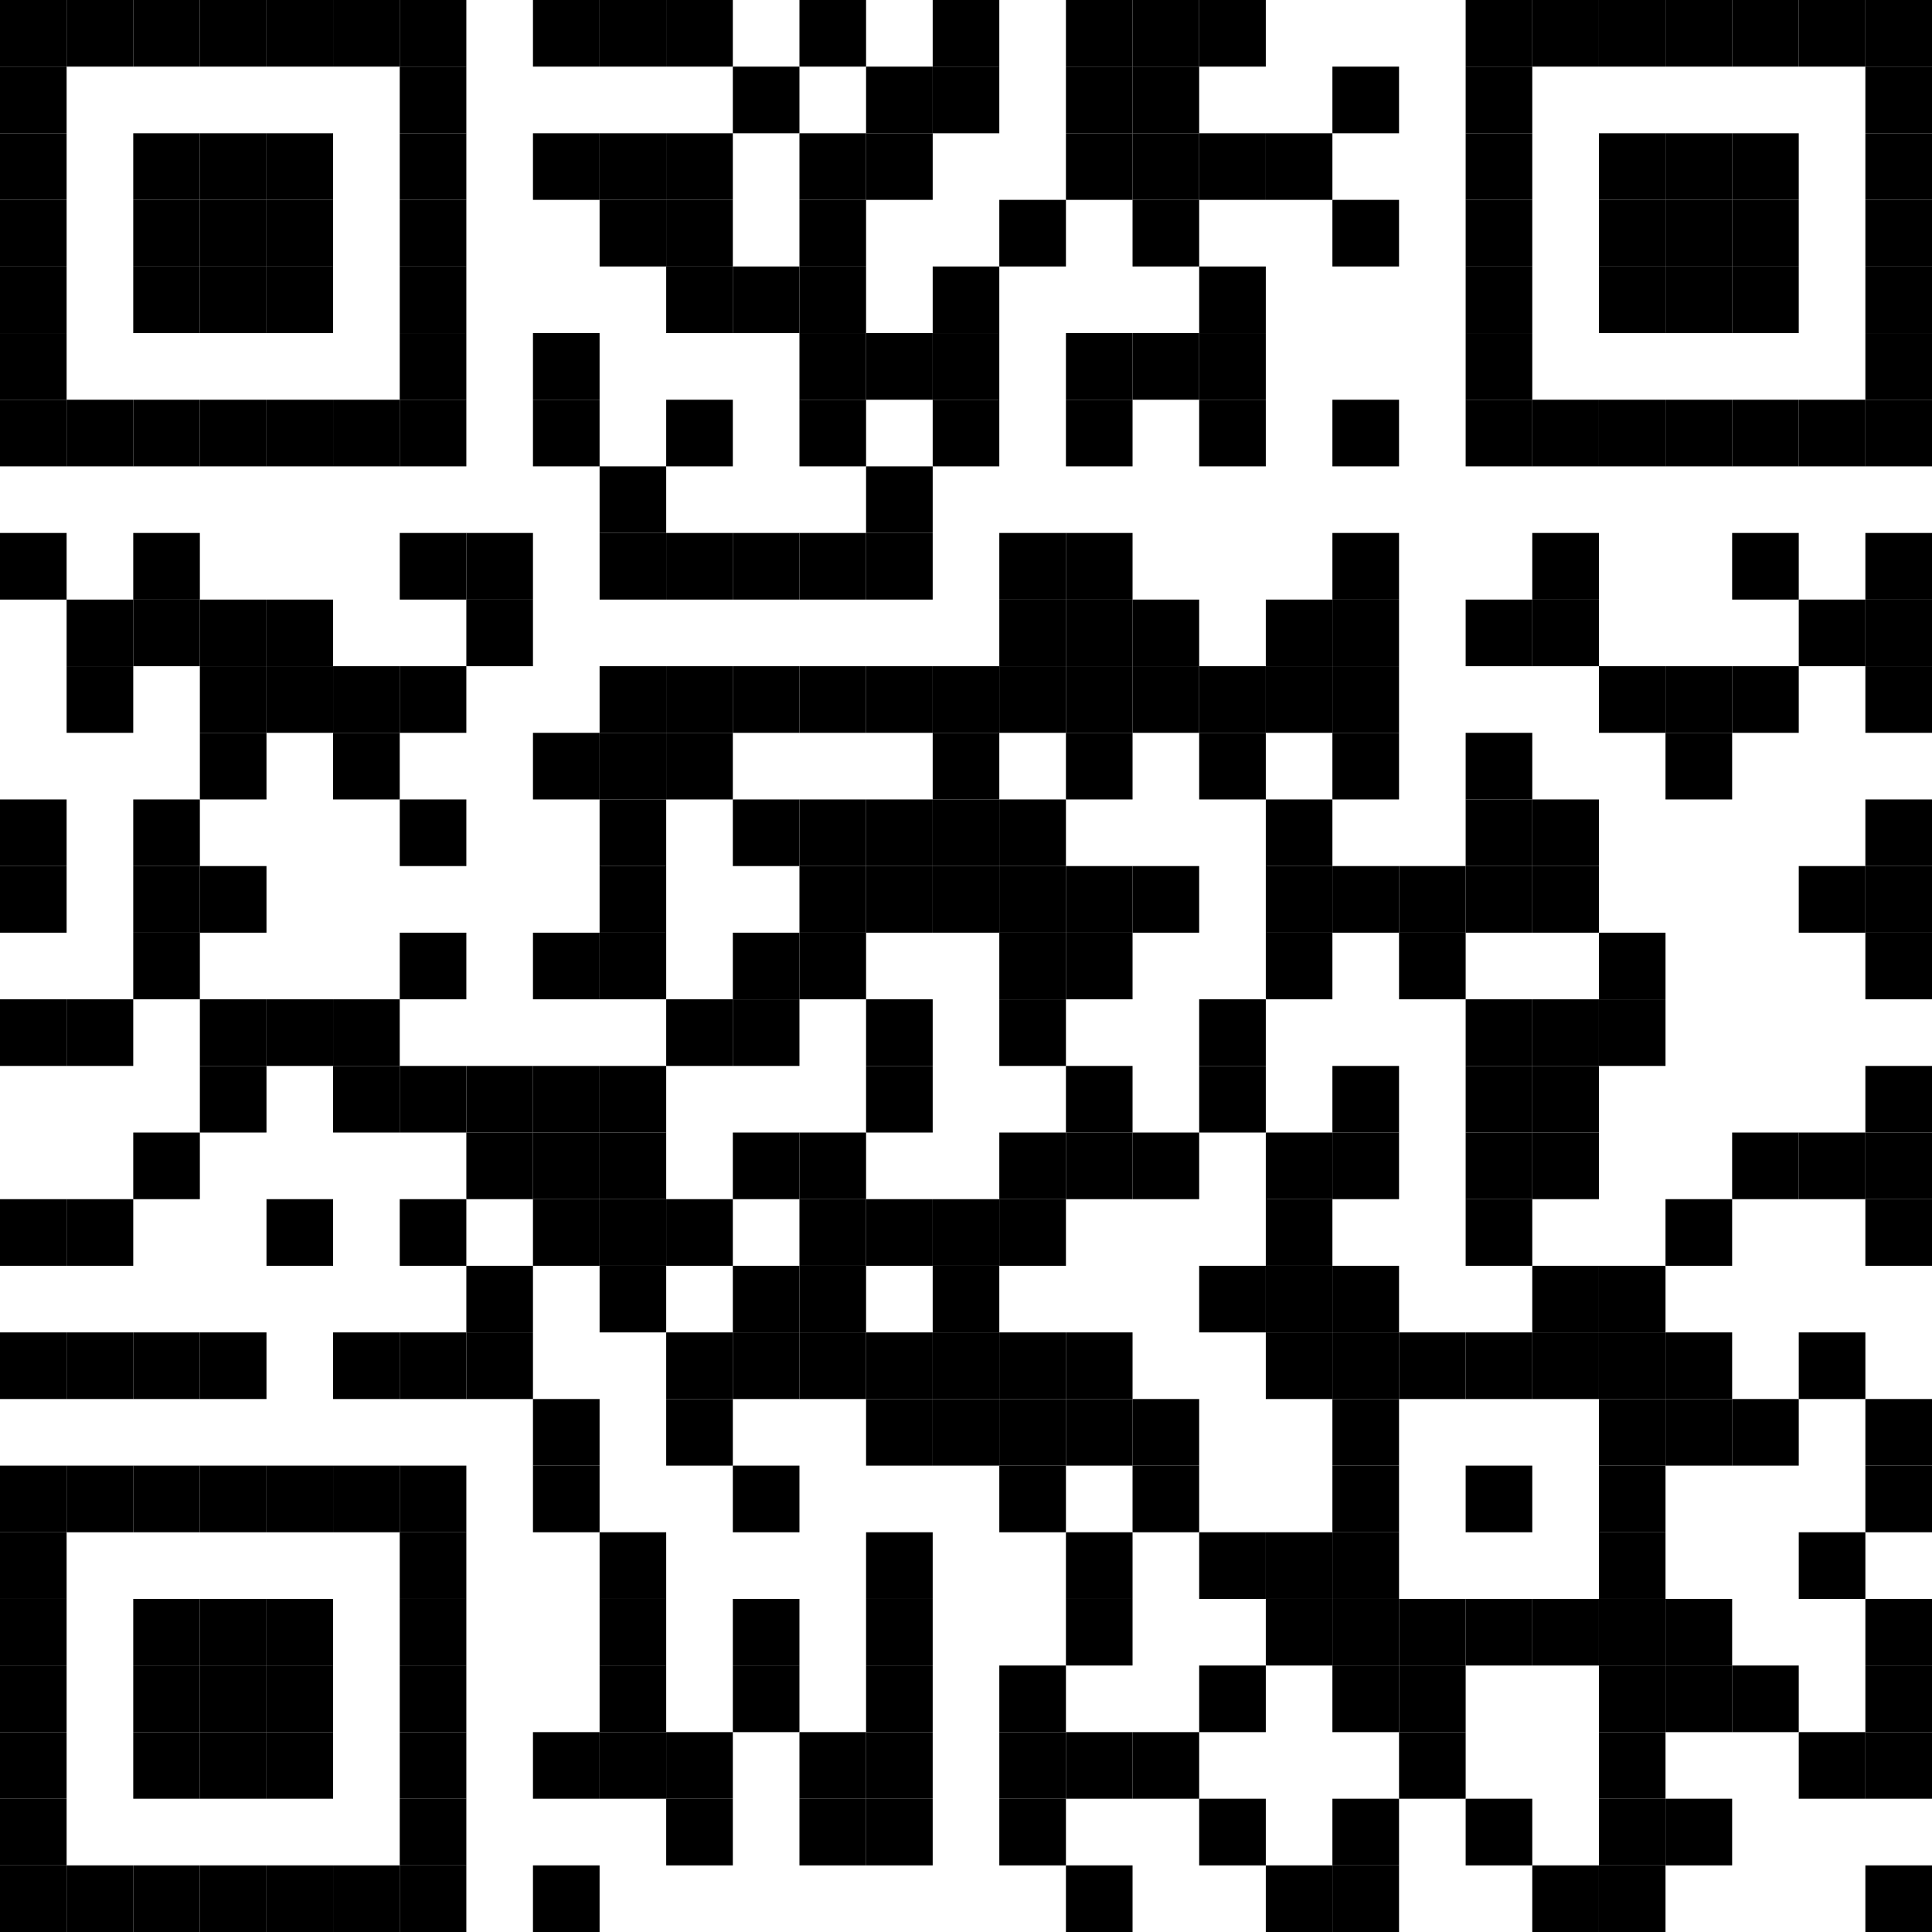
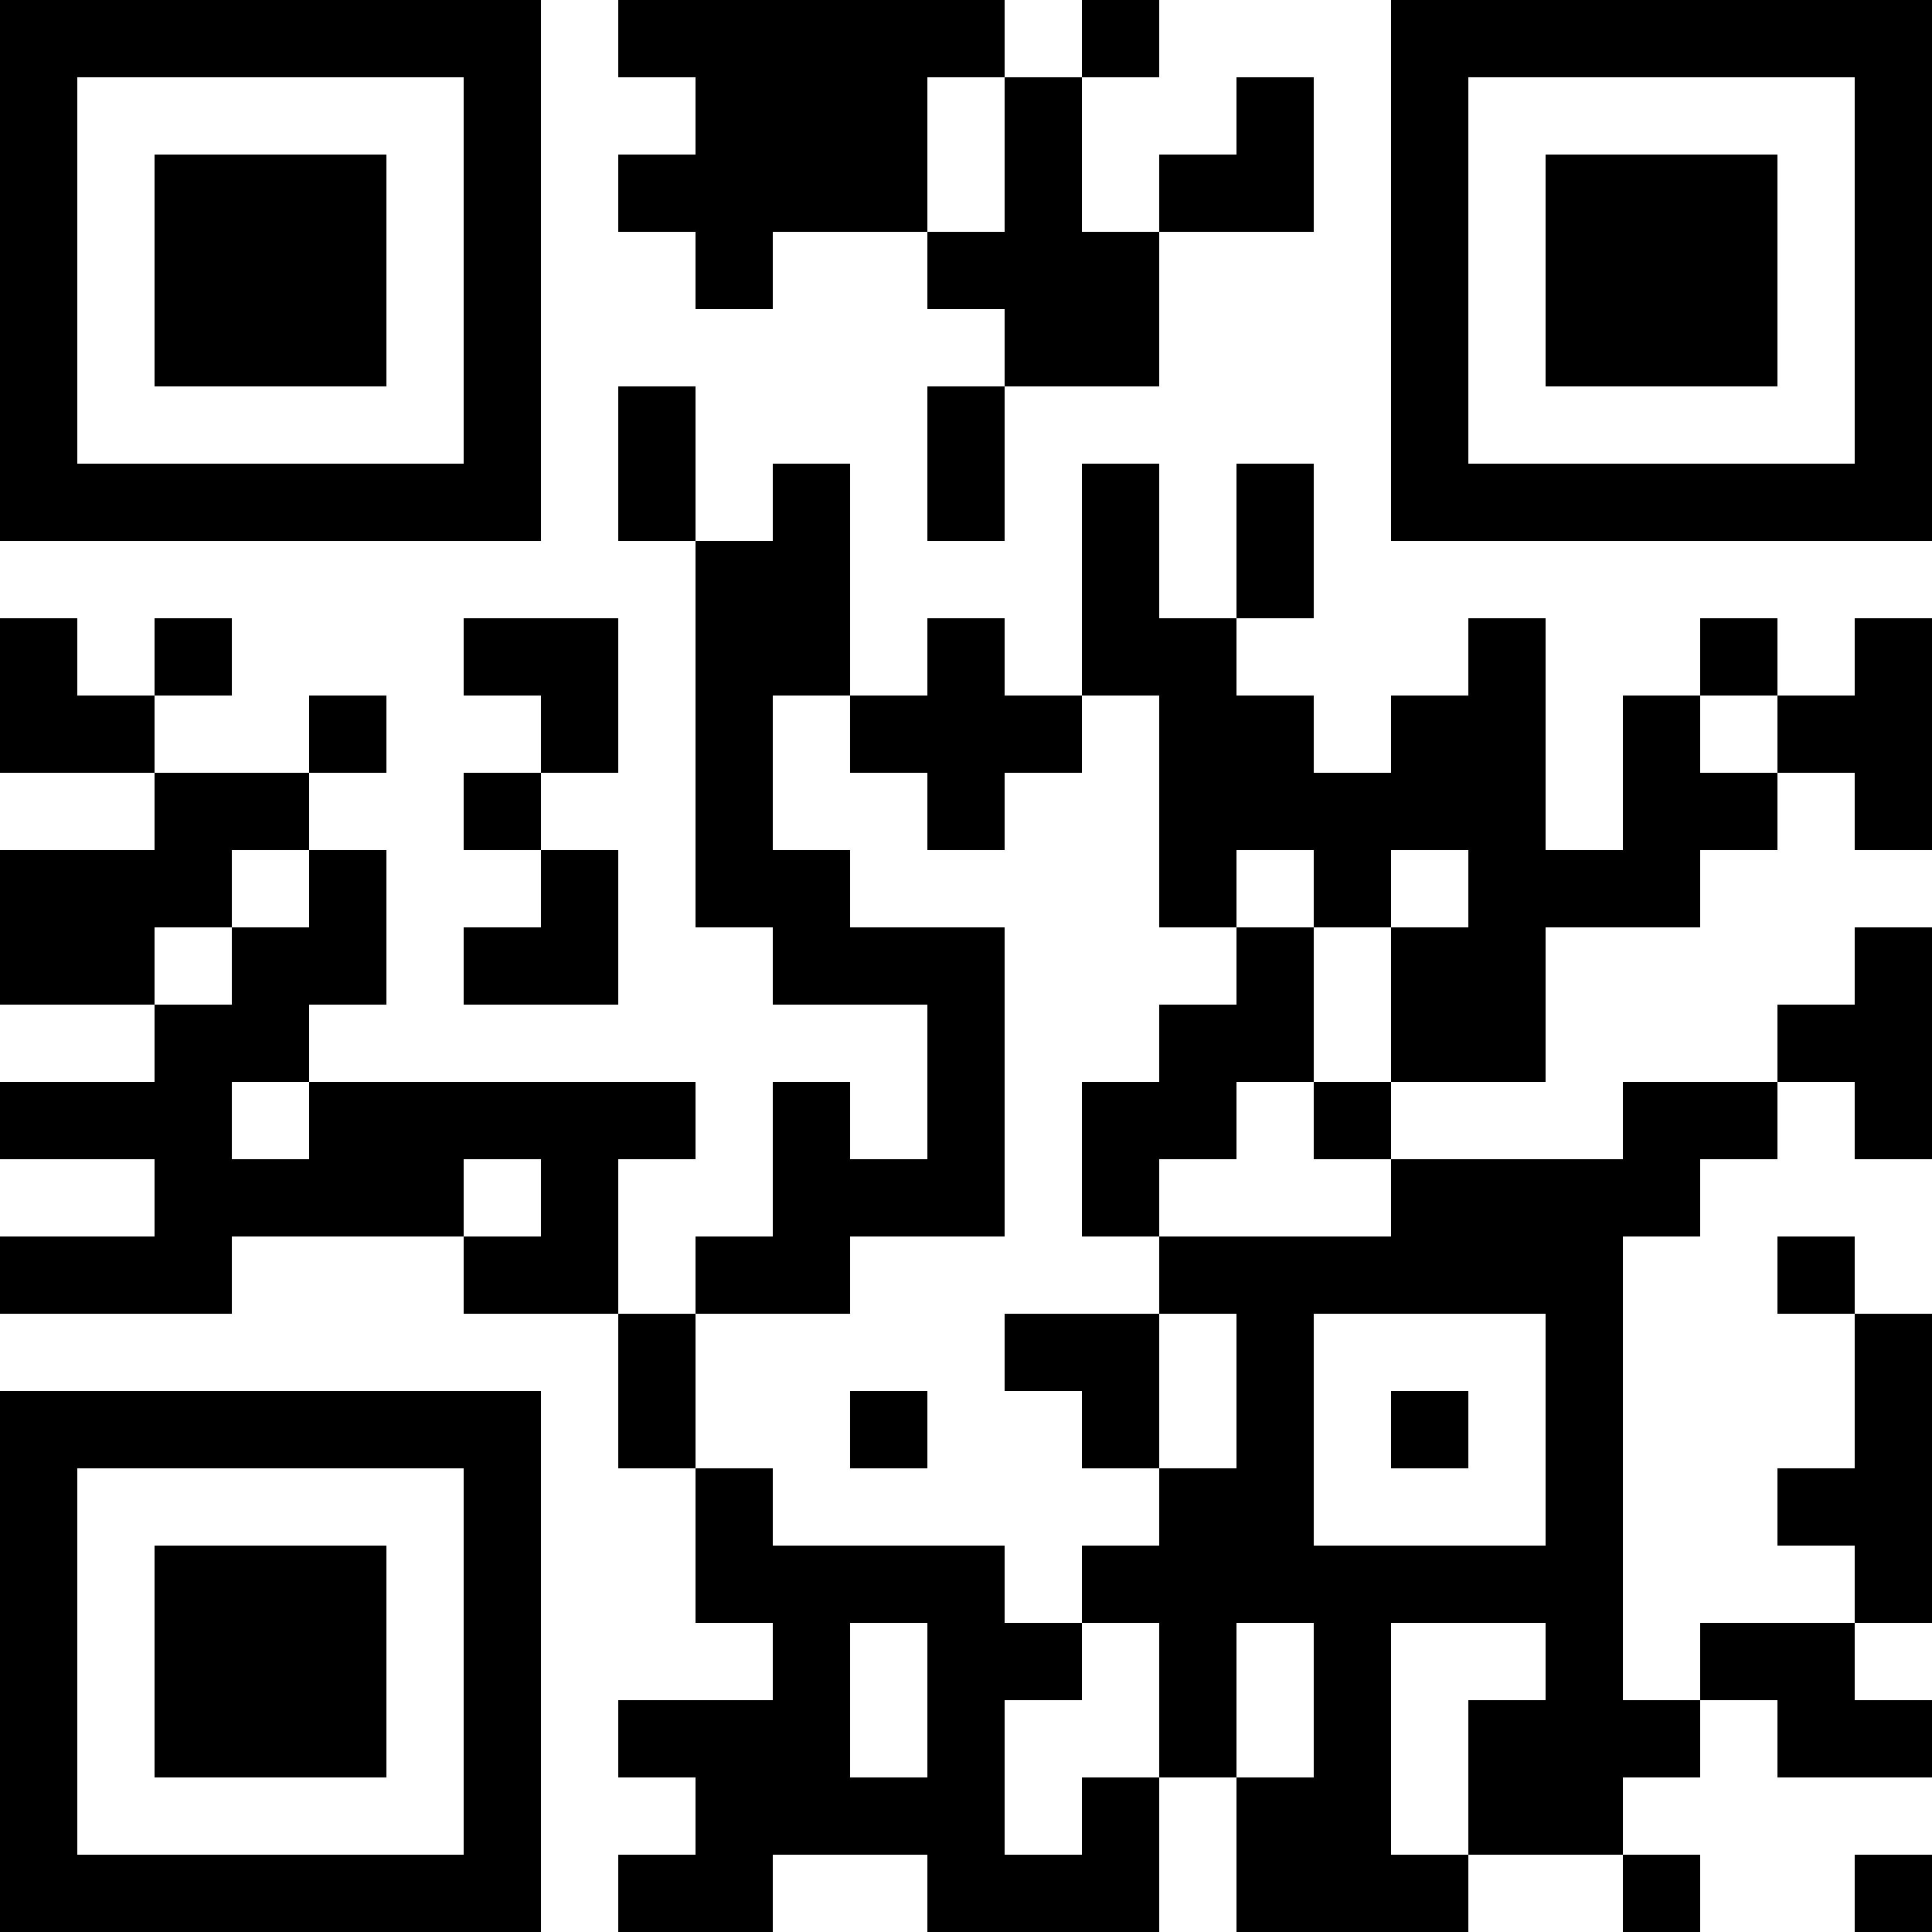
- <svg xmlns="http://www.w3.org/2000/svg" width="3.07cm" height="3.07cm" viewBox="0 0 29 29" preserveAspectRatio="none" version="1.1">
+ <svg xmlns="http://www.w3.org/2000/svg" width="2.65cm" height="2.65cm" viewBox="0 0 25 25" preserveAspectRatio="none" version="1.1">
  <g id="QRcode">
-     <rect x="0" y="0" width="29" height="29" fill="#ffffff" />
+     <rect x="0" y="0" width="25" height="25" fill="#ffffff" />
    <g id="Pattern" transform="translate(0,0)">
      <rect x="0" y="0" width="1" height="1" fill="#000000" />
      <rect x="1" y="0" width="1" height="1" fill="#000000" />
      <rect x="2" y="0" width="1" height="1" fill="#000000" />
      <rect x="3" y="0" width="1" height="1" fill="#000000" />
      <rect x="4" y="0" width="1" height="1" fill="#000000" />
      <rect x="5" y="0" width="1" height="1" fill="#000000" />
      <rect x="6" y="0" width="1" height="1" fill="#000000" />
      <rect x="8" y="0" width="1" height="1" fill="#000000" />
      <rect x="9" y="0" width="1" height="1" fill="#000000" />
      <rect x="10" y="0" width="1" height="1" fill="#000000" />
+       <rect x="11" y="0" width="1" height="1" fill="#000000" />
      <rect x="12" y="0" width="1" height="1" fill="#000000" />
      <rect x="14" y="0" width="1" height="1" fill="#000000" />
-       <rect x="16" y="0" width="1" height="1" fill="#000000" />
-       <rect x="17" y="0" width="1" height="1" fill="#000000" />
      <rect x="18" y="0" width="1" height="1" fill="#000000" />
+       <rect x="19" y="0" width="1" height="1" fill="#000000" />
+       <rect x="20" y="0" width="1" height="1" fill="#000000" />
+       <rect x="21" y="0" width="1" height="1" fill="#000000" />
      <rect x="22" y="0" width="1" height="1" fill="#000000" />
      <rect x="23" y="0" width="1" height="1" fill="#000000" />
      <rect x="24" y="0" width="1" height="1" fill="#000000" />
-       <rect x="25" y="0" width="1" height="1" fill="#000000" />
-       <rect x="26" y="0" width="1" height="1" fill="#000000" />
-       <rect x="27" y="0" width="1" height="1" fill="#000000" />
-       <rect x="28" y="0" width="1" height="1" fill="#000000" />
      <rect x="0" y="1" width="1" height="1" fill="#000000" />
      <rect x="6" y="1" width="1" height="1" fill="#000000" />
+       <rect x="9" y="1" width="1" height="1" fill="#000000" />
+       <rect x="10" y="1" width="1" height="1" fill="#000000" />
      <rect x="11" y="1" width="1" height="1" fill="#000000" />
      <rect x="13" y="1" width="1" height="1" fill="#000000" />
-       <rect x="14" y="1" width="1" height="1" fill="#000000" />
      <rect x="16" y="1" width="1" height="1" fill="#000000" />
-       <rect x="17" y="1" width="1" height="1" fill="#000000" />
-       <rect x="20" y="1" width="1" height="1" fill="#000000" />
-       <rect x="22" y="1" width="1" height="1" fill="#000000" />
-       <rect x="28" y="1" width="1" height="1" fill="#000000" />
+       <rect x="18" y="1" width="1" height="1" fill="#000000" />
+       <rect x="24" y="1" width="1" height="1" fill="#000000" />
      <rect x="0" y="2" width="1" height="1" fill="#000000" />
      <rect x="2" y="2" width="1" height="1" fill="#000000" />
      <rect x="3" y="2" width="1" height="1" fill="#000000" />
      <rect x="4" y="2" width="1" height="1" fill="#000000" />
      <rect x="6" y="2" width="1" height="1" fill="#000000" />
      <rect x="8" y="2" width="1" height="1" fill="#000000" />
      <rect x="9" y="2" width="1" height="1" fill="#000000" />
      <rect x="10" y="2" width="1" height="1" fill="#000000" />
-       <rect x="12" y="2" width="1" height="1" fill="#000000" />
+       <rect x="11" y="2" width="1" height="1" fill="#000000" />
      <rect x="13" y="2" width="1" height="1" fill="#000000" />
+       <rect x="15" y="2" width="1" height="1" fill="#000000" />
      <rect x="16" y="2" width="1" height="1" fill="#000000" />
-       <rect x="17" y="2" width="1" height="1" fill="#000000" />
      <rect x="18" y="2" width="1" height="1" fill="#000000" />
-       <rect x="19" y="2" width="1" height="1" fill="#000000" />
+       <rect x="20" y="2" width="1" height="1" fill="#000000" />
+       <rect x="21" y="2" width="1" height="1" fill="#000000" />
      <rect x="22" y="2" width="1" height="1" fill="#000000" />
      <rect x="24" y="2" width="1" height="1" fill="#000000" />
-       <rect x="25" y="2" width="1" height="1" fill="#000000" />
-       <rect x="26" y="2" width="1" height="1" fill="#000000" />
-       <rect x="28" y="2" width="1" height="1" fill="#000000" />
      <rect x="0" y="3" width="1" height="1" fill="#000000" />
      <rect x="2" y="3" width="1" height="1" fill="#000000" />
      <rect x="3" y="3" width="1" height="1" fill="#000000" />
      <rect x="4" y="3" width="1" height="1" fill="#000000" />
      <rect x="6" y="3" width="1" height="1" fill="#000000" />
      <rect x="9" y="3" width="1" height="1" fill="#000000" />
-       <rect x="10" y="3" width="1" height="1" fill="#000000" />
      <rect x="12" y="3" width="1" height="1" fill="#000000" />
-       <rect x="15" y="3" width="1" height="1" fill="#000000" />
-       <rect x="17" y="3" width="1" height="1" fill="#000000" />
+       <rect x="13" y="3" width="1" height="1" fill="#000000" />
+       <rect x="14" y="3" width="1" height="1" fill="#000000" />
+       <rect x="18" y="3" width="1" height="1" fill="#000000" />
      <rect x="20" y="3" width="1" height="1" fill="#000000" />
+       <rect x="21" y="3" width="1" height="1" fill="#000000" />
      <rect x="22" y="3" width="1" height="1" fill="#000000" />
      <rect x="24" y="3" width="1" height="1" fill="#000000" />
-       <rect x="25" y="3" width="1" height="1" fill="#000000" />
-       <rect x="26" y="3" width="1" height="1" fill="#000000" />
-       <rect x="28" y="3" width="1" height="1" fill="#000000" />
      <rect x="0" y="4" width="1" height="1" fill="#000000" />
      <rect x="2" y="4" width="1" height="1" fill="#000000" />
      <rect x="3" y="4" width="1" height="1" fill="#000000" />
      <rect x="4" y="4" width="1" height="1" fill="#000000" />
      <rect x="6" y="4" width="1" height="1" fill="#000000" />
-       <rect x="10" y="4" width="1" height="1" fill="#000000" />
-       <rect x="11" y="4" width="1" height="1" fill="#000000" />
-       <rect x="12" y="4" width="1" height="1" fill="#000000" />
+       <rect x="13" y="4" width="1" height="1" fill="#000000" />
      <rect x="14" y="4" width="1" height="1" fill="#000000" />
      <rect x="18" y="4" width="1" height="1" fill="#000000" />
+       <rect x="20" y="4" width="1" height="1" fill="#000000" />
+       <rect x="21" y="4" width="1" height="1" fill="#000000" />
      <rect x="22" y="4" width="1" height="1" fill="#000000" />
      <rect x="24" y="4" width="1" height="1" fill="#000000" />
-       <rect x="25" y="4" width="1" height="1" fill="#000000" />
-       <rect x="26" y="4" width="1" height="1" fill="#000000" />
-       <rect x="28" y="4" width="1" height="1" fill="#000000" />
      <rect x="0" y="5" width="1" height="1" fill="#000000" />
      <rect x="6" y="5" width="1" height="1" fill="#000000" />
      <rect x="8" y="5" width="1" height="1" fill="#000000" />
      <rect x="12" y="5" width="1" height="1" fill="#000000" />
-       <rect x="13" y="5" width="1" height="1" fill="#000000" />
-       <rect x="14" y="5" width="1" height="1" fill="#000000" />
-       <rect x="16" y="5" width="1" height="1" fill="#000000" />
-       <rect x="17" y="5" width="1" height="1" fill="#000000" />
      <rect x="18" y="5" width="1" height="1" fill="#000000" />
-       <rect x="22" y="5" width="1" height="1" fill="#000000" />
-       <rect x="28" y="5" width="1" height="1" fill="#000000" />
+       <rect x="24" y="5" width="1" height="1" fill="#000000" />
      <rect x="0" y="6" width="1" height="1" fill="#000000" />
      <rect x="1" y="6" width="1" height="1" fill="#000000" />
      <rect x="2" y="6" width="1" height="1" fill="#000000" />
      <rect x="3" y="6" width="1" height="1" fill="#000000" />
      <rect x="4" y="6" width="1" height="1" fill="#000000" />
      <rect x="5" y="6" width="1" height="1" fill="#000000" />
      <rect x="6" y="6" width="1" height="1" fill="#000000" />
      <rect x="8" y="6" width="1" height="1" fill="#000000" />
      <rect x="10" y="6" width="1" height="1" fill="#000000" />
      <rect x="12" y="6" width="1" height="1" fill="#000000" />
      <rect x="14" y="6" width="1" height="1" fill="#000000" />
      <rect x="16" y="6" width="1" height="1" fill="#000000" />
      <rect x="18" y="6" width="1" height="1" fill="#000000" />
+       <rect x="19" y="6" width="1" height="1" fill="#000000" />
      <rect x="20" y="6" width="1" height="1" fill="#000000" />
+       <rect x="21" y="6" width="1" height="1" fill="#000000" />
      <rect x="22" y="6" width="1" height="1" fill="#000000" />
      <rect x="23" y="6" width="1" height="1" fill="#000000" />
      <rect x="24" y="6" width="1" height="1" fill="#000000" />
-       <rect x="25" y="6" width="1" height="1" fill="#000000" />
-       <rect x="26" y="6" width="1" height="1" fill="#000000" />
-       <rect x="27" y="6" width="1" height="1" fill="#000000" />
-       <rect x="28" y="6" width="1" height="1" fill="#000000" />
      <rect x="9" y="7" width="1" height="1" fill="#000000" />
-       <rect x="13" y="7" width="1" height="1" fill="#000000" />
+       <rect x="10" y="7" width="1" height="1" fill="#000000" />
+       <rect x="14" y="7" width="1" height="1" fill="#000000" />
+       <rect x="16" y="7" width="1" height="1" fill="#000000" />
      <rect x="0" y="8" width="1" height="1" fill="#000000" />
      <rect x="2" y="8" width="1" height="1" fill="#000000" />
      <rect x="6" y="8" width="1" height="1" fill="#000000" />
      <rect x="7" y="8" width="1" height="1" fill="#000000" />
      <rect x="9" y="8" width="1" height="1" fill="#000000" />
      <rect x="10" y="8" width="1" height="1" fill="#000000" />
-       <rect x="11" y="8" width="1" height="1" fill="#000000" />
      <rect x="12" y="8" width="1" height="1" fill="#000000" />
-       <rect x="13" y="8" width="1" height="1" fill="#000000" />
+       <rect x="14" y="8" width="1" height="1" fill="#000000" />
      <rect x="15" y="8" width="1" height="1" fill="#000000" />
-       <rect x="16" y="8" width="1" height="1" fill="#000000" />
-       <rect x="20" y="8" width="1" height="1" fill="#000000" />
-       <rect x="23" y="8" width="1" height="1" fill="#000000" />
-       <rect x="26" y="8" width="1" height="1" fill="#000000" />
-       <rect x="28" y="8" width="1" height="1" fill="#000000" />
+       <rect x="19" y="8" width="1" height="1" fill="#000000" />
+       <rect x="22" y="8" width="1" height="1" fill="#000000" />
+       <rect x="24" y="8" width="1" height="1" fill="#000000" />
+       <rect x="0" y="9" width="1" height="1" fill="#000000" />
      <rect x="1" y="9" width="1" height="1" fill="#000000" />
-       <rect x="2" y="9" width="1" height="1" fill="#000000" />
-       <rect x="3" y="9" width="1" height="1" fill="#000000" />
      <rect x="4" y="9" width="1" height="1" fill="#000000" />
      <rect x="7" y="9" width="1" height="1" fill="#000000" />
+       <rect x="9" y="9" width="1" height="1" fill="#000000" />
+       <rect x="11" y="9" width="1" height="1" fill="#000000" />
+       <rect x="12" y="9" width="1" height="1" fill="#000000" />
+       <rect x="13" y="9" width="1" height="1" fill="#000000" />
      <rect x="15" y="9" width="1" height="1" fill="#000000" />
      <rect x="16" y="9" width="1" height="1" fill="#000000" />
-       <rect x="17" y="9" width="1" height="1" fill="#000000" />
+       <rect x="18" y="9" width="1" height="1" fill="#000000" />
      <rect x="19" y="9" width="1" height="1" fill="#000000" />
-       <rect x="20" y="9" width="1" height="1" fill="#000000" />
-       <rect x="22" y="9" width="1" height="1" fill="#000000" />
+       <rect x="21" y="9" width="1" height="1" fill="#000000" />
      <rect x="23" y="9" width="1" height="1" fill="#000000" />
-       <rect x="27" y="9" width="1" height="1" fill="#000000" />
-       <rect x="28" y="9" width="1" height="1" fill="#000000" />
-       <rect x="1" y="10" width="1" height="1" fill="#000000" />
+       <rect x="24" y="9" width="1" height="1" fill="#000000" />
+       <rect x="2" y="10" width="1" height="1" fill="#000000" />
      <rect x="3" y="10" width="1" height="1" fill="#000000" />
-       <rect x="4" y="10" width="1" height="1" fill="#000000" />
-       <rect x="5" y="10" width="1" height="1" fill="#000000" />
      <rect x="6" y="10" width="1" height="1" fill="#000000" />
      <rect x="9" y="10" width="1" height="1" fill="#000000" />
-       <rect x="10" y="10" width="1" height="1" fill="#000000" />
-       <rect x="11" y="10" width="1" height="1" fill="#000000" />
      <rect x="12" y="10" width="1" height="1" fill="#000000" />
-       <rect x="13" y="10" width="1" height="1" fill="#000000" />
-       <rect x="14" y="10" width="1" height="1" fill="#000000" />
      <rect x="15" y="10" width="1" height="1" fill="#000000" />
      <rect x="16" y="10" width="1" height="1" fill="#000000" />
      <rect x="17" y="10" width="1" height="1" fill="#000000" />
      <rect x="18" y="10" width="1" height="1" fill="#000000" />
      <rect x="19" y="10" width="1" height="1" fill="#000000" />
-       <rect x="20" y="10" width="1" height="1" fill="#000000" />
+       <rect x="21" y="10" width="1" height="1" fill="#000000" />
+       <rect x="22" y="10" width="1" height="1" fill="#000000" />
      <rect x="24" y="10" width="1" height="1" fill="#000000" />
-       <rect x="25" y="10" width="1" height="1" fill="#000000" />
-       <rect x="26" y="10" width="1" height="1" fill="#000000" />
-       <rect x="28" y="10" width="1" height="1" fill="#000000" />
-       <rect x="3" y="11" width="1" height="1" fill="#000000" />
-       <rect x="5" y="11" width="1" height="1" fill="#000000" />
-       <rect x="8" y="11" width="1" height="1" fill="#000000" />
+       <rect x="0" y="11" width="1" height="1" fill="#000000" />
+       <rect x="1" y="11" width="1" height="1" fill="#000000" />
+       <rect x="2" y="11" width="1" height="1" fill="#000000" />
+       <rect x="4" y="11" width="1" height="1" fill="#000000" />
+       <rect x="7" y="11" width="1" height="1" fill="#000000" />
      <rect x="9" y="11" width="1" height="1" fill="#000000" />
      <rect x="10" y="11" width="1" height="1" fill="#000000" />
-       <rect x="14" y="11" width="1" height="1" fill="#000000" />
-       <rect x="16" y="11" width="1" height="1" fill="#000000" />
-       <rect x="18" y="11" width="1" height="1" fill="#000000" />
+       <rect x="15" y="11" width="1" height="1" fill="#000000" />
+       <rect x="17" y="11" width="1" height="1" fill="#000000" />
+       <rect x="19" y="11" width="1" height="1" fill="#000000" />
      <rect x="20" y="11" width="1" height="1" fill="#000000" />
-       <rect x="22" y="11" width="1" height="1" fill="#000000" />
-       <rect x="25" y="11" width="1" height="1" fill="#000000" />
+       <rect x="21" y="11" width="1" height="1" fill="#000000" />
      <rect x="0" y="12" width="1" height="1" fill="#000000" />
-       <rect x="2" y="12" width="1" height="1" fill="#000000" />
+       <rect x="1" y="12" width="1" height="1" fill="#000000" />
+       <rect x="3" y="12" width="1" height="1" fill="#000000" />
+       <rect x="4" y="12" width="1" height="1" fill="#000000" />
      <rect x="6" y="12" width="1" height="1" fill="#000000" />
-       <rect x="9" y="12" width="1" height="1" fill="#000000" />
+       <rect x="7" y="12" width="1" height="1" fill="#000000" />
+       <rect x="10" y="12" width="1" height="1" fill="#000000" />
      <rect x="11" y="12" width="1" height="1" fill="#000000" />
      <rect x="12" y="12" width="1" height="1" fill="#000000" />
-       <rect x="13" y="12" width="1" height="1" fill="#000000" />
-       <rect x="14" y="12" width="1" height="1" fill="#000000" />
-       <rect x="15" y="12" width="1" height="1" fill="#000000" />
+       <rect x="16" y="12" width="1" height="1" fill="#000000" />
+       <rect x="18" y="12" width="1" height="1" fill="#000000" />
      <rect x="19" y="12" width="1" height="1" fill="#000000" />
-       <rect x="22" y="12" width="1" height="1" fill="#000000" />
-       <rect x="23" y="12" width="1" height="1" fill="#000000" />
-       <rect x="28" y="12" width="1" height="1" fill="#000000" />
-       <rect x="0" y="13" width="1" height="1" fill="#000000" />
+       <rect x="24" y="12" width="1" height="1" fill="#000000" />
      <rect x="2" y="13" width="1" height="1" fill="#000000" />
      <rect x="3" y="13" width="1" height="1" fill="#000000" />
-       <rect x="9" y="13" width="1" height="1" fill="#000000" />
      <rect x="12" y="13" width="1" height="1" fill="#000000" />
-       <rect x="13" y="13" width="1" height="1" fill="#000000" />
-       <rect x="14" y="13" width="1" height="1" fill="#000000" />
      <rect x="15" y="13" width="1" height="1" fill="#000000" />
      <rect x="16" y="13" width="1" height="1" fill="#000000" />
-       <rect x="17" y="13" width="1" height="1" fill="#000000" />
+       <rect x="18" y="13" width="1" height="1" fill="#000000" />
      <rect x="19" y="13" width="1" height="1" fill="#000000" />
-       <rect x="20" y="13" width="1" height="1" fill="#000000" />
-       <rect x="21" y="13" width="1" height="1" fill="#000000" />
-       <rect x="22" y="13" width="1" height="1" fill="#000000" />
      <rect x="23" y="13" width="1" height="1" fill="#000000" />
-       <rect x="27" y="13" width="1" height="1" fill="#000000" />
-       <rect x="28" y="13" width="1" height="1" fill="#000000" />
+       <rect x="24" y="13" width="1" height="1" fill="#000000" />
+       <rect x="0" y="14" width="1" height="1" fill="#000000" />
+       <rect x="1" y="14" width="1" height="1" fill="#000000" />
      <rect x="2" y="14" width="1" height="1" fill="#000000" />
+       <rect x="4" y="14" width="1" height="1" fill="#000000" />
+       <rect x="5" y="14" width="1" height="1" fill="#000000" />
      <rect x="6" y="14" width="1" height="1" fill="#000000" />
+       <rect x="7" y="14" width="1" height="1" fill="#000000" />
      <rect x="8" y="14" width="1" height="1" fill="#000000" />
-       <rect x="9" y="14" width="1" height="1" fill="#000000" />
-       <rect x="11" y="14" width="1" height="1" fill="#000000" />
+       <rect x="10" y="14" width="1" height="1" fill="#000000" />
      <rect x="12" y="14" width="1" height="1" fill="#000000" />
+       <rect x="14" y="14" width="1" height="1" fill="#000000" />
      <rect x="15" y="14" width="1" height="1" fill="#000000" />
-       <rect x="16" y="14" width="1" height="1" fill="#000000" />
-       <rect x="19" y="14" width="1" height="1" fill="#000000" />
+       <rect x="17" y="14" width="1" height="1" fill="#000000" />
      <rect x="21" y="14" width="1" height="1" fill="#000000" />
+       <rect x="22" y="14" width="1" height="1" fill="#000000" />
      <rect x="24" y="14" width="1" height="1" fill="#000000" />
-       <rect x="28" y="14" width="1" height="1" fill="#000000" />
-       <rect x="0" y="15" width="1" height="1" fill="#000000" />
-       <rect x="1" y="15" width="1" height="1" fill="#000000" />
+       <rect x="2" y="15" width="1" height="1" fill="#000000" />
      <rect x="3" y="15" width="1" height="1" fill="#000000" />
      <rect x="4" y="15" width="1" height="1" fill="#000000" />
      <rect x="5" y="15" width="1" height="1" fill="#000000" />
+       <rect x="7" y="15" width="1" height="1" fill="#000000" />
      <rect x="10" y="15" width="1" height="1" fill="#000000" />
      <rect x="11" y="15" width="1" height="1" fill="#000000" />
-       <rect x="13" y="15" width="1" height="1" fill="#000000" />
-       <rect x="15" y="15" width="1" height="1" fill="#000000" />
+       <rect x="12" y="15" width="1" height="1" fill="#000000" />
+       <rect x="14" y="15" width="1" height="1" fill="#000000" />
      <rect x="18" y="15" width="1" height="1" fill="#000000" />
-       <rect x="22" y="15" width="1" height="1" fill="#000000" />
-       <rect x="23" y="15" width="1" height="1" fill="#000000" />
-       <rect x="24" y="15" width="1" height="1" fill="#000000" />
-       <rect x="3" y="16" width="1" height="1" fill="#000000" />
-       <rect x="5" y="16" width="1" height="1" fill="#000000" />
+       <rect x="19" y="15" width="1" height="1" fill="#000000" />
+       <rect x="20" y="15" width="1" height="1" fill="#000000" />
+       <rect x="21" y="15" width="1" height="1" fill="#000000" />
+       <rect x="0" y="16" width="1" height="1" fill="#000000" />
+       <rect x="1" y="16" width="1" height="1" fill="#000000" />
+       <rect x="2" y="16" width="1" height="1" fill="#000000" />
      <rect x="6" y="16" width="1" height="1" fill="#000000" />
      <rect x="7" y="16" width="1" height="1" fill="#000000" />
-       <rect x="8" y="16" width="1" height="1" fill="#000000" />
      <rect x="9" y="16" width="1" height="1" fill="#000000" />
-       <rect x="13" y="16" width="1" height="1" fill="#000000" />
+       <rect x="10" y="16" width="1" height="1" fill="#000000" />
+       <rect x="15" y="16" width="1" height="1" fill="#000000" />
      <rect x="16" y="16" width="1" height="1" fill="#000000" />
+       <rect x="17" y="16" width="1" height="1" fill="#000000" />
      <rect x="18" y="16" width="1" height="1" fill="#000000" />
+       <rect x="19" y="16" width="1" height="1" fill="#000000" />
      <rect x="20" y="16" width="1" height="1" fill="#000000" />
-       <rect x="22" y="16" width="1" height="1" fill="#000000" />
      <rect x="23" y="16" width="1" height="1" fill="#000000" />
-       <rect x="28" y="16" width="1" height="1" fill="#000000" />
-       <rect x="2" y="17" width="1" height="1" fill="#000000" />
-       <rect x="7" y="17" width="1" height="1" fill="#000000" />
      <rect x="8" y="17" width="1" height="1" fill="#000000" />
-       <rect x="9" y="17" width="1" height="1" fill="#000000" />
-       <rect x="11" y="17" width="1" height="1" fill="#000000" />
-       <rect x="12" y="17" width="1" height="1" fill="#000000" />
-       <rect x="15" y="17" width="1" height="1" fill="#000000" />
+       <rect x="13" y="17" width="1" height="1" fill="#000000" />
+       <rect x="14" y="17" width="1" height="1" fill="#000000" />
      <rect x="16" y="17" width="1" height="1" fill="#000000" />
-       <rect x="17" y="17" width="1" height="1" fill="#000000" />
-       <rect x="19" y="17" width="1" height="1" fill="#000000" />
      <rect x="20" y="17" width="1" height="1" fill="#000000" />
-       <rect x="22" y="17" width="1" height="1" fill="#000000" />
-       <rect x="23" y="17" width="1" height="1" fill="#000000" />
-       <rect x="26" y="17" width="1" height="1" fill="#000000" />
-       <rect x="27" y="17" width="1" height="1" fill="#000000" />
-       <rect x="28" y="17" width="1" height="1" fill="#000000" />
+       <rect x="24" y="17" width="1" height="1" fill="#000000" />
      <rect x="0" y="18" width="1" height="1" fill="#000000" />
      <rect x="1" y="18" width="1" height="1" fill="#000000" />
+       <rect x="2" y="18" width="1" height="1" fill="#000000" />
+       <rect x="3" y="18" width="1" height="1" fill="#000000" />
      <rect x="4" y="18" width="1" height="1" fill="#000000" />
+       <rect x="5" y="18" width="1" height="1" fill="#000000" />
      <rect x="6" y="18" width="1" height="1" fill="#000000" />
      <rect x="8" y="18" width="1" height="1" fill="#000000" />
-       <rect x="9" y="18" width="1" height="1" fill="#000000" />
-       <rect x="10" y="18" width="1" height="1" fill="#000000" />
-       <rect x="12" y="18" width="1" height="1" fill="#000000" />
-       <rect x="13" y="18" width="1" height="1" fill="#000000" />
+       <rect x="11" y="18" width="1" height="1" fill="#000000" />
      <rect x="14" y="18" width="1" height="1" fill="#000000" />
-       <rect x="15" y="18" width="1" height="1" fill="#000000" />
-       <rect x="19" y="18" width="1" height="1" fill="#000000" />
-       <rect x="22" y="18" width="1" height="1" fill="#000000" />
-       <rect x="25" y="18" width="1" height="1" fill="#000000" />
-       <rect x="28" y="18" width="1" height="1" fill="#000000" />
-       <rect x="7" y="19" width="1" height="1" fill="#000000" />
+       <rect x="16" y="18" width="1" height="1" fill="#000000" />
+       <rect x="18" y="18" width="1" height="1" fill="#000000" />
+       <rect x="20" y="18" width="1" height="1" fill="#000000" />
+       <rect x="24" y="18" width="1" height="1" fill="#000000" />
+       <rect x="0" y="19" width="1" height="1" fill="#000000" />
+       <rect x="6" y="19" width="1" height="1" fill="#000000" />
      <rect x="9" y="19" width="1" height="1" fill="#000000" />
-       <rect x="11" y="19" width="1" height="1" fill="#000000" />
-       <rect x="12" y="19" width="1" height="1" fill="#000000" />
-       <rect x="14" y="19" width="1" height="1" fill="#000000" />
-       <rect x="18" y="19" width="1" height="1" fill="#000000" />
-       <rect x="19" y="19" width="1" height="1" fill="#000000" />
+       <rect x="15" y="19" width="1" height="1" fill="#000000" />
+       <rect x="16" y="19" width="1" height="1" fill="#000000" />
      <rect x="20" y="19" width="1" height="1" fill="#000000" />
      <rect x="23" y="19" width="1" height="1" fill="#000000" />
      <rect x="24" y="19" width="1" height="1" fill="#000000" />
      <rect x="0" y="20" width="1" height="1" fill="#000000" />
-       <rect x="1" y="20" width="1" height="1" fill="#000000" />
      <rect x="2" y="20" width="1" height="1" fill="#000000" />
      <rect x="3" y="20" width="1" height="1" fill="#000000" />
-       <rect x="5" y="20" width="1" height="1" fill="#000000" />
+       <rect x="4" y="20" width="1" height="1" fill="#000000" />
      <rect x="6" y="20" width="1" height="1" fill="#000000" />
-       <rect x="7" y="20" width="1" height="1" fill="#000000" />
+       <rect x="9" y="20" width="1" height="1" fill="#000000" />
      <rect x="10" y="20" width="1" height="1" fill="#000000" />
      <rect x="11" y="20" width="1" height="1" fill="#000000" />
      <rect x="12" y="20" width="1" height="1" fill="#000000" />
-       <rect x="13" y="20" width="1" height="1" fill="#000000" />
      <rect x="14" y="20" width="1" height="1" fill="#000000" />
      <rect x="15" y="20" width="1" height="1" fill="#000000" />
      <rect x="16" y="20" width="1" height="1" fill="#000000" />
+       <rect x="17" y="20" width="1" height="1" fill="#000000" />
+       <rect x="18" y="20" width="1" height="1" fill="#000000" />
      <rect x="19" y="20" width="1" height="1" fill="#000000" />
      <rect x="20" y="20" width="1" height="1" fill="#000000" />
-       <rect x="21" y="20" width="1" height="1" fill="#000000" />
-       <rect x="22" y="20" width="1" height="1" fill="#000000" />
-       <rect x="23" y="20" width="1" height="1" fill="#000000" />
      <rect x="24" y="20" width="1" height="1" fill="#000000" />
-       <rect x="25" y="20" width="1" height="1" fill="#000000" />
-       <rect x="27" y="20" width="1" height="1" fill="#000000" />
-       <rect x="8" y="21" width="1" height="1" fill="#000000" />
+       <rect x="0" y="21" width="1" height="1" fill="#000000" />
+       <rect x="2" y="21" width="1" height="1" fill="#000000" />
+       <rect x="3" y="21" width="1" height="1" fill="#000000" />
+       <rect x="4" y="21" width="1" height="1" fill="#000000" />
+       <rect x="6" y="21" width="1" height="1" fill="#000000" />
      <rect x="10" y="21" width="1" height="1" fill="#000000" />
+       <rect x="12" y="21" width="1" height="1" fill="#000000" />
      <rect x="13" y="21" width="1" height="1" fill="#000000" />
-       <rect x="14" y="21" width="1" height="1" fill="#000000" />
      <rect x="15" y="21" width="1" height="1" fill="#000000" />
-       <rect x="16" y="21" width="1" height="1" fill="#000000" />
      <rect x="17" y="21" width="1" height="1" fill="#000000" />
      <rect x="20" y="21" width="1" height="1" fill="#000000" />
-       <rect x="24" y="21" width="1" height="1" fill="#000000" />
-       <rect x="25" y="21" width="1" height="1" fill="#000000" />
-       <rect x="26" y="21" width="1" height="1" fill="#000000" />
-       <rect x="28" y="21" width="1" height="1" fill="#000000" />
+       <rect x="22" y="21" width="1" height="1" fill="#000000" />
+       <rect x="23" y="21" width="1" height="1" fill="#000000" />
      <rect x="0" y="22" width="1" height="1" fill="#000000" />
-       <rect x="1" y="22" width="1" height="1" fill="#000000" />
      <rect x="2" y="22" width="1" height="1" fill="#000000" />
      <rect x="3" y="22" width="1" height="1" fill="#000000" />
      <rect x="4" y="22" width="1" height="1" fill="#000000" />
-       <rect x="5" y="22" width="1" height="1" fill="#000000" />
      <rect x="6" y="22" width="1" height="1" fill="#000000" />
      <rect x="8" y="22" width="1" height="1" fill="#000000" />
-       <rect x="11" y="22" width="1" height="1" fill="#000000" />
+       <rect x="9" y="22" width="1" height="1" fill="#000000" />
+       <rect x="10" y="22" width="1" height="1" fill="#000000" />
+       <rect x="12" y="22" width="1" height="1" fill="#000000" />
      <rect x="15" y="22" width="1" height="1" fill="#000000" />
      <rect x="17" y="22" width="1" height="1" fill="#000000" />
+       <rect x="19" y="22" width="1" height="1" fill="#000000" />
      <rect x="20" y="22" width="1" height="1" fill="#000000" />
-       <rect x="22" y="22" width="1" height="1" fill="#000000" />
+       <rect x="21" y="22" width="1" height="1" fill="#000000" />
+       <rect x="23" y="22" width="1" height="1" fill="#000000" />
      <rect x="24" y="22" width="1" height="1" fill="#000000" />
-       <rect x="28" y="22" width="1" height="1" fill="#000000" />
      <rect x="0" y="23" width="1" height="1" fill="#000000" />
      <rect x="6" y="23" width="1" height="1" fill="#000000" />
      <rect x="9" y="23" width="1" height="1" fill="#000000" />
-       <rect x="13" y="23" width="1" height="1" fill="#000000" />
+       <rect x="10" y="23" width="1" height="1" fill="#000000" />
+       <rect x="11" y="23" width="1" height="1" fill="#000000" />
+       <rect x="12" y="23" width="1" height="1" fill="#000000" />
+       <rect x="14" y="23" width="1" height="1" fill="#000000" />
      <rect x="16" y="23" width="1" height="1" fill="#000000" />
-       <rect x="18" y="23" width="1" height="1" fill="#000000" />
+       <rect x="17" y="23" width="1" height="1" fill="#000000" />
      <rect x="19" y="23" width="1" height="1" fill="#000000" />
      <rect x="20" y="23" width="1" height="1" fill="#000000" />
-       <rect x="24" y="23" width="1" height="1" fill="#000000" />
-       <rect x="27" y="23" width="1" height="1" fill="#000000" />
      <rect x="0" y="24" width="1" height="1" fill="#000000" />
+       <rect x="1" y="24" width="1" height="1" fill="#000000" />
      <rect x="2" y="24" width="1" height="1" fill="#000000" />
      <rect x="3" y="24" width="1" height="1" fill="#000000" />
      <rect x="4" y="24" width="1" height="1" fill="#000000" />
+       <rect x="5" y="24" width="1" height="1" fill="#000000" />
      <rect x="6" y="24" width="1" height="1" fill="#000000" />
+       <rect x="8" y="24" width="1" height="1" fill="#000000" />
      <rect x="9" y="24" width="1" height="1" fill="#000000" />
-       <rect x="11" y="24" width="1" height="1" fill="#000000" />
+       <rect x="12" y="24" width="1" height="1" fill="#000000" />
      <rect x="13" y="24" width="1" height="1" fill="#000000" />
+       <rect x="14" y="24" width="1" height="1" fill="#000000" />
      <rect x="16" y="24" width="1" height="1" fill="#000000" />
-       <rect x="19" y="24" width="1" height="1" fill="#000000" />
-       <rect x="20" y="24" width="1" height="1" fill="#000000" />
+       <rect x="17" y="24" width="1" height="1" fill="#000000" />
+       <rect x="18" y="24" width="1" height="1" fill="#000000" />
      <rect x="21" y="24" width="1" height="1" fill="#000000" />
-       <rect x="22" y="24" width="1" height="1" fill="#000000" />
-       <rect x="23" y="24" width="1" height="1" fill="#000000" />
      <rect x="24" y="24" width="1" height="1" fill="#000000" />
-       <rect x="25" y="24" width="1" height="1" fill="#000000" />
-       <rect x="28" y="24" width="1" height="1" fill="#000000" />
-       <rect x="0" y="25" width="1" height="1" fill="#000000" />
-       <rect x="2" y="25" width="1" height="1" fill="#000000" />
-       <rect x="3" y="25" width="1" height="1" fill="#000000" />
-       <rect x="4" y="25" width="1" height="1" fill="#000000" />
-       <rect x="6" y="25" width="1" height="1" fill="#000000" />
-       <rect x="9" y="25" width="1" height="1" fill="#000000" />
-       <rect x="11" y="25" width="1" height="1" fill="#000000" />
-       <rect x="13" y="25" width="1" height="1" fill="#000000" />
-       <rect x="15" y="25" width="1" height="1" fill="#000000" />
-       <rect x="18" y="25" width="1" height="1" fill="#000000" />
-       <rect x="20" y="25" width="1" height="1" fill="#000000" />
-       <rect x="21" y="25" width="1" height="1" fill="#000000" />
-       <rect x="24" y="25" width="1" height="1" fill="#000000" />
-       <rect x="25" y="25" width="1" height="1" fill="#000000" />
-       <rect x="26" y="25" width="1" height="1" fill="#000000" />
-       <rect x="28" y="25" width="1" height="1" fill="#000000" />
-       <rect x="0" y="26" width="1" height="1" fill="#000000" />
-       <rect x="2" y="26" width="1" height="1" fill="#000000" />
-       <rect x="3" y="26" width="1" height="1" fill="#000000" />
-       <rect x="4" y="26" width="1" height="1" fill="#000000" />
-       <rect x="6" y="26" width="1" height="1" fill="#000000" />
-       <rect x="8" y="26" width="1" height="1" fill="#000000" />
-       <rect x="9" y="26" width="1" height="1" fill="#000000" />
-       <rect x="10" y="26" width="1" height="1" fill="#000000" />
-       <rect x="12" y="26" width="1" height="1" fill="#000000" />
-       <rect x="13" y="26" width="1" height="1" fill="#000000" />
-       <rect x="15" y="26" width="1" height="1" fill="#000000" />
-       <rect x="16" y="26" width="1" height="1" fill="#000000" />
-       <rect x="17" y="26" width="1" height="1" fill="#000000" />
-       <rect x="21" y="26" width="1" height="1" fill="#000000" />
-       <rect x="24" y="26" width="1" height="1" fill="#000000" />
-       <rect x="27" y="26" width="1" height="1" fill="#000000" />
-       <rect x="28" y="26" width="1" height="1" fill="#000000" />
-       <rect x="0" y="27" width="1" height="1" fill="#000000" />
-       <rect x="6" y="27" width="1" height="1" fill="#000000" />
-       <rect x="10" y="27" width="1" height="1" fill="#000000" />
-       <rect x="12" y="27" width="1" height="1" fill="#000000" />
-       <rect x="13" y="27" width="1" height="1" fill="#000000" />
-       <rect x="15" y="27" width="1" height="1" fill="#000000" />
-       <rect x="18" y="27" width="1" height="1" fill="#000000" />
-       <rect x="20" y="27" width="1" height="1" fill="#000000" />
-       <rect x="22" y="27" width="1" height="1" fill="#000000" />
-       <rect x="24" y="27" width="1" height="1" fill="#000000" />
-       <rect x="25" y="27" width="1" height="1" fill="#000000" />
-       <rect x="0" y="28" width="1" height="1" fill="#000000" />
-       <rect x="1" y="28" width="1" height="1" fill="#000000" />
-       <rect x="2" y="28" width="1" height="1" fill="#000000" />
-       <rect x="3" y="28" width="1" height="1" fill="#000000" />
-       <rect x="4" y="28" width="1" height="1" fill="#000000" />
-       <rect x="5" y="28" width="1" height="1" fill="#000000" />
-       <rect x="6" y="28" width="1" height="1" fill="#000000" />
-       <rect x="8" y="28" width="1" height="1" fill="#000000" />
-       <rect x="16" y="28" width="1" height="1" fill="#000000" />
-       <rect x="19" y="28" width="1" height="1" fill="#000000" />
-       <rect x="20" y="28" width="1" height="1" fill="#000000" />
-       <rect x="23" y="28" width="1" height="1" fill="#000000" />
-       <rect x="24" y="28" width="1" height="1" fill="#000000" />
-       <rect x="28" y="28" width="1" height="1" fill="#000000" />
    </g>
  </g>
</svg>
